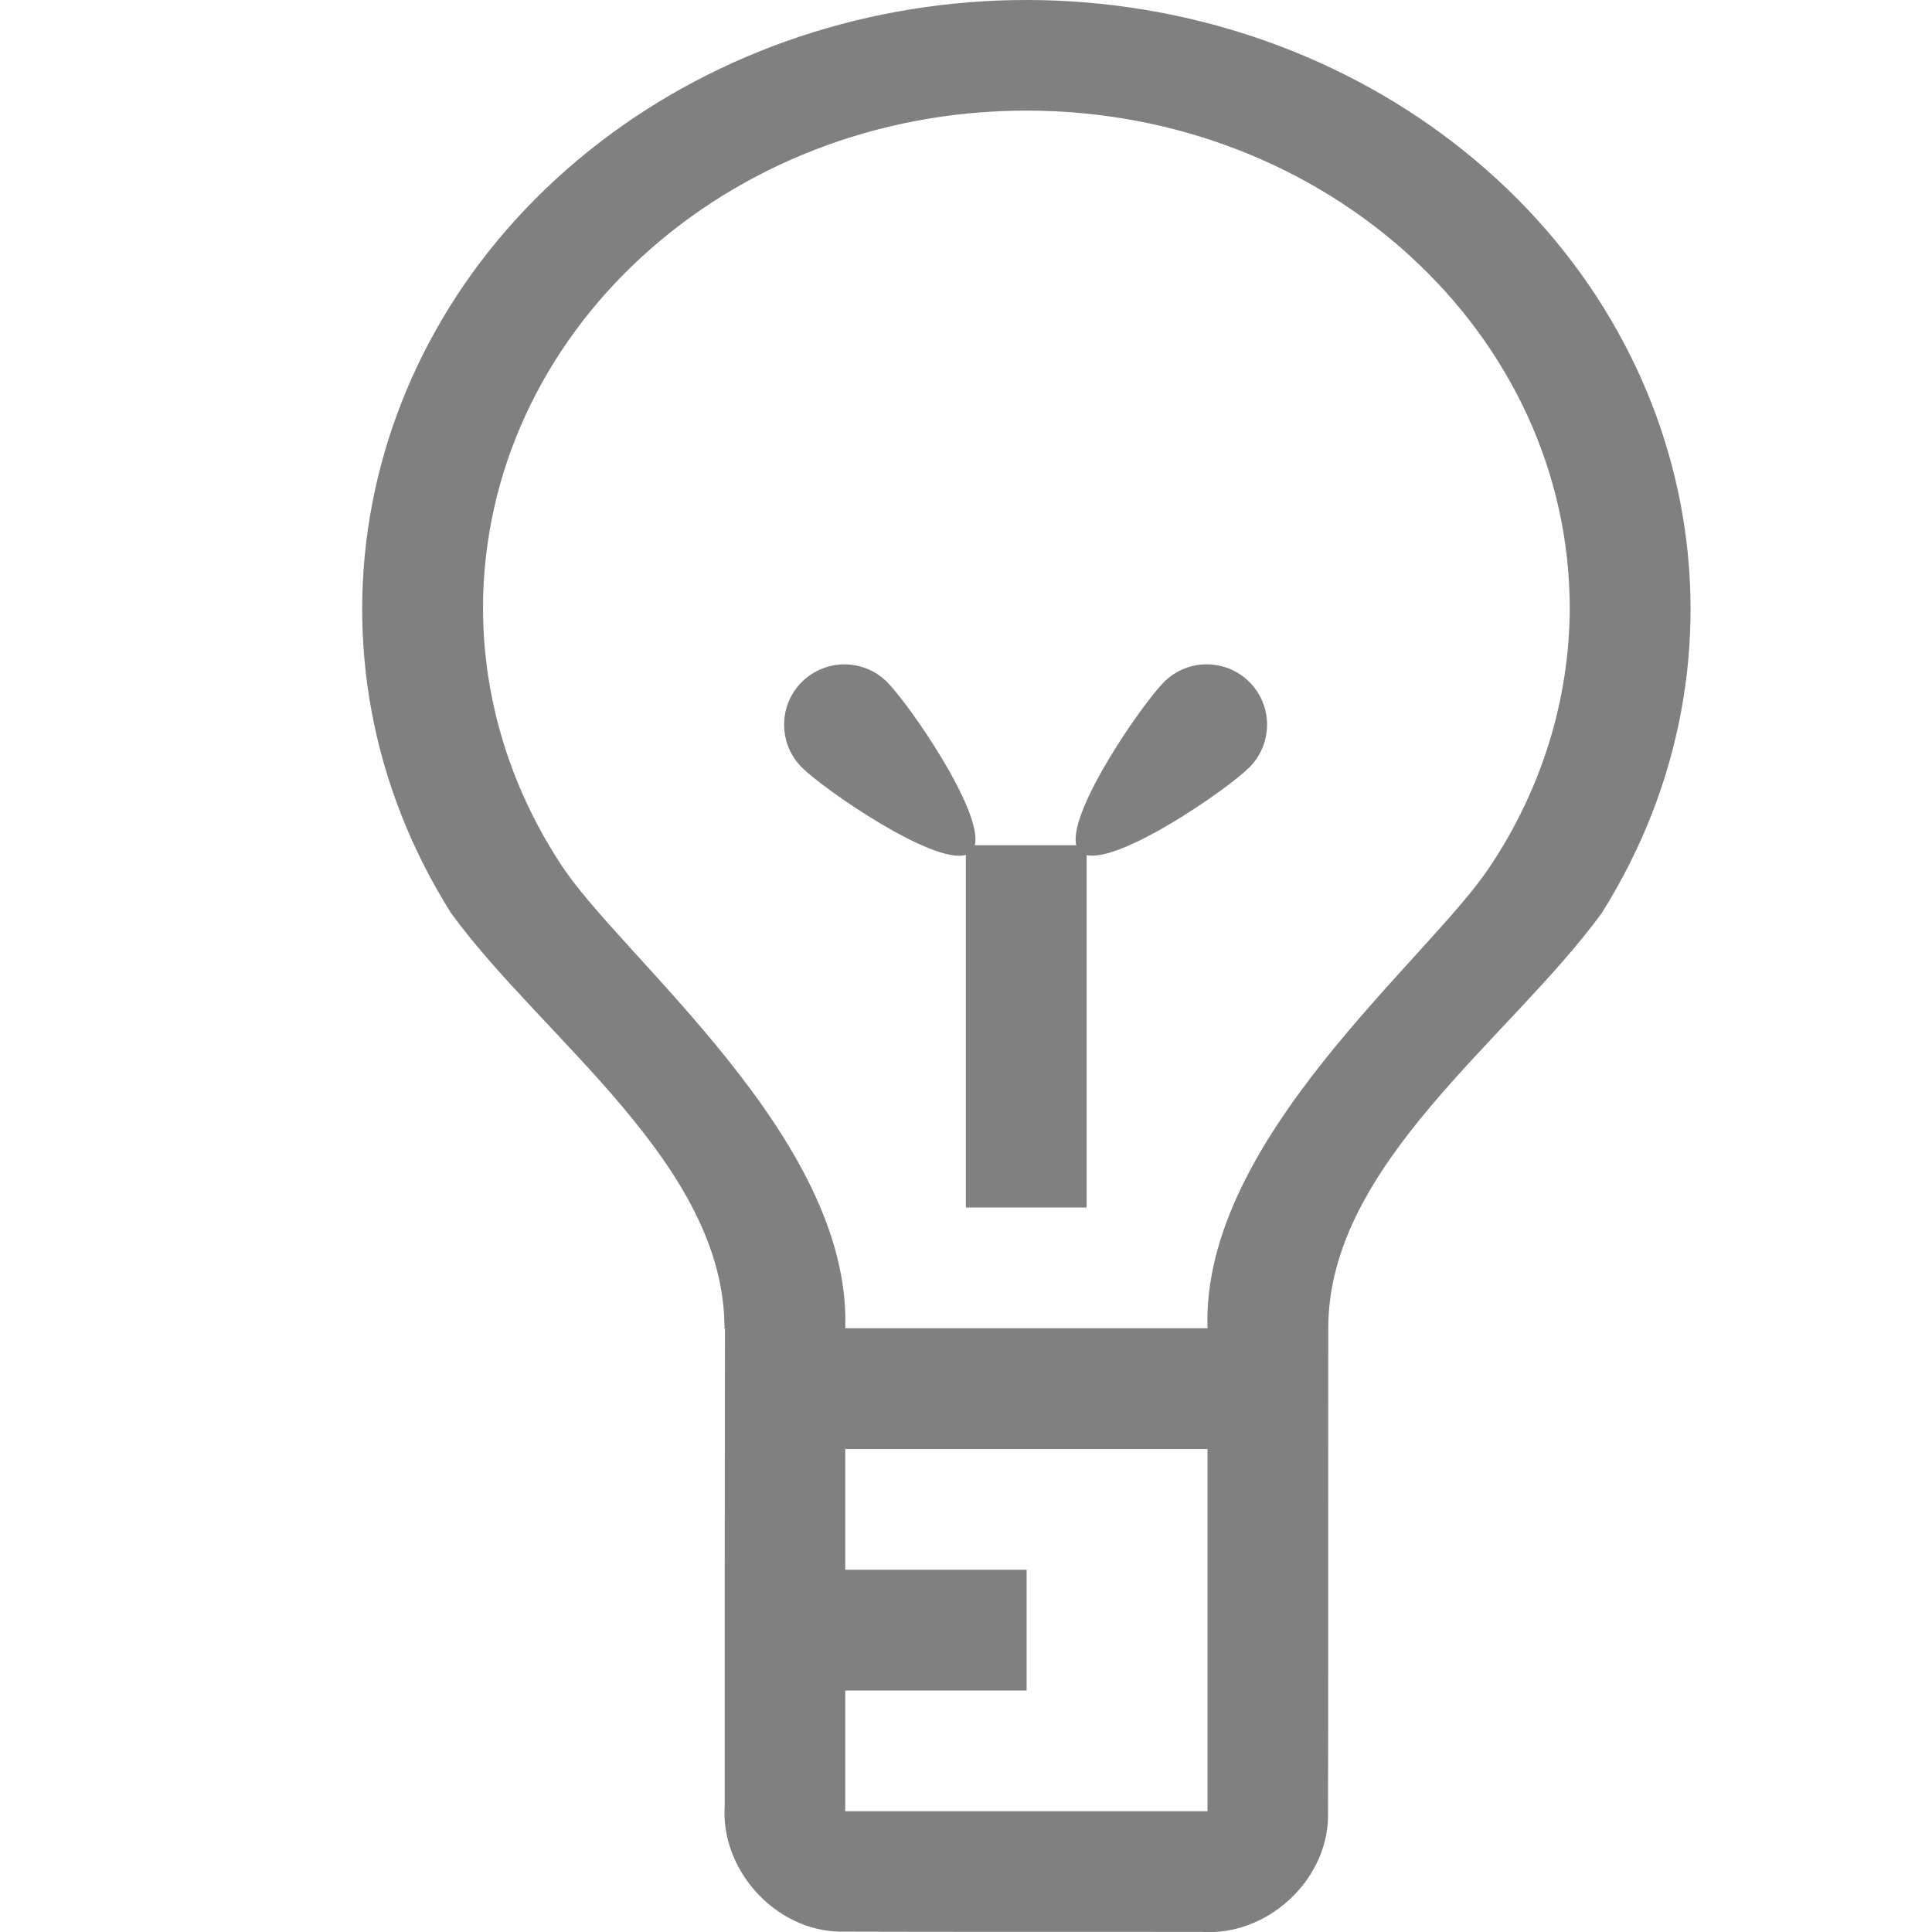
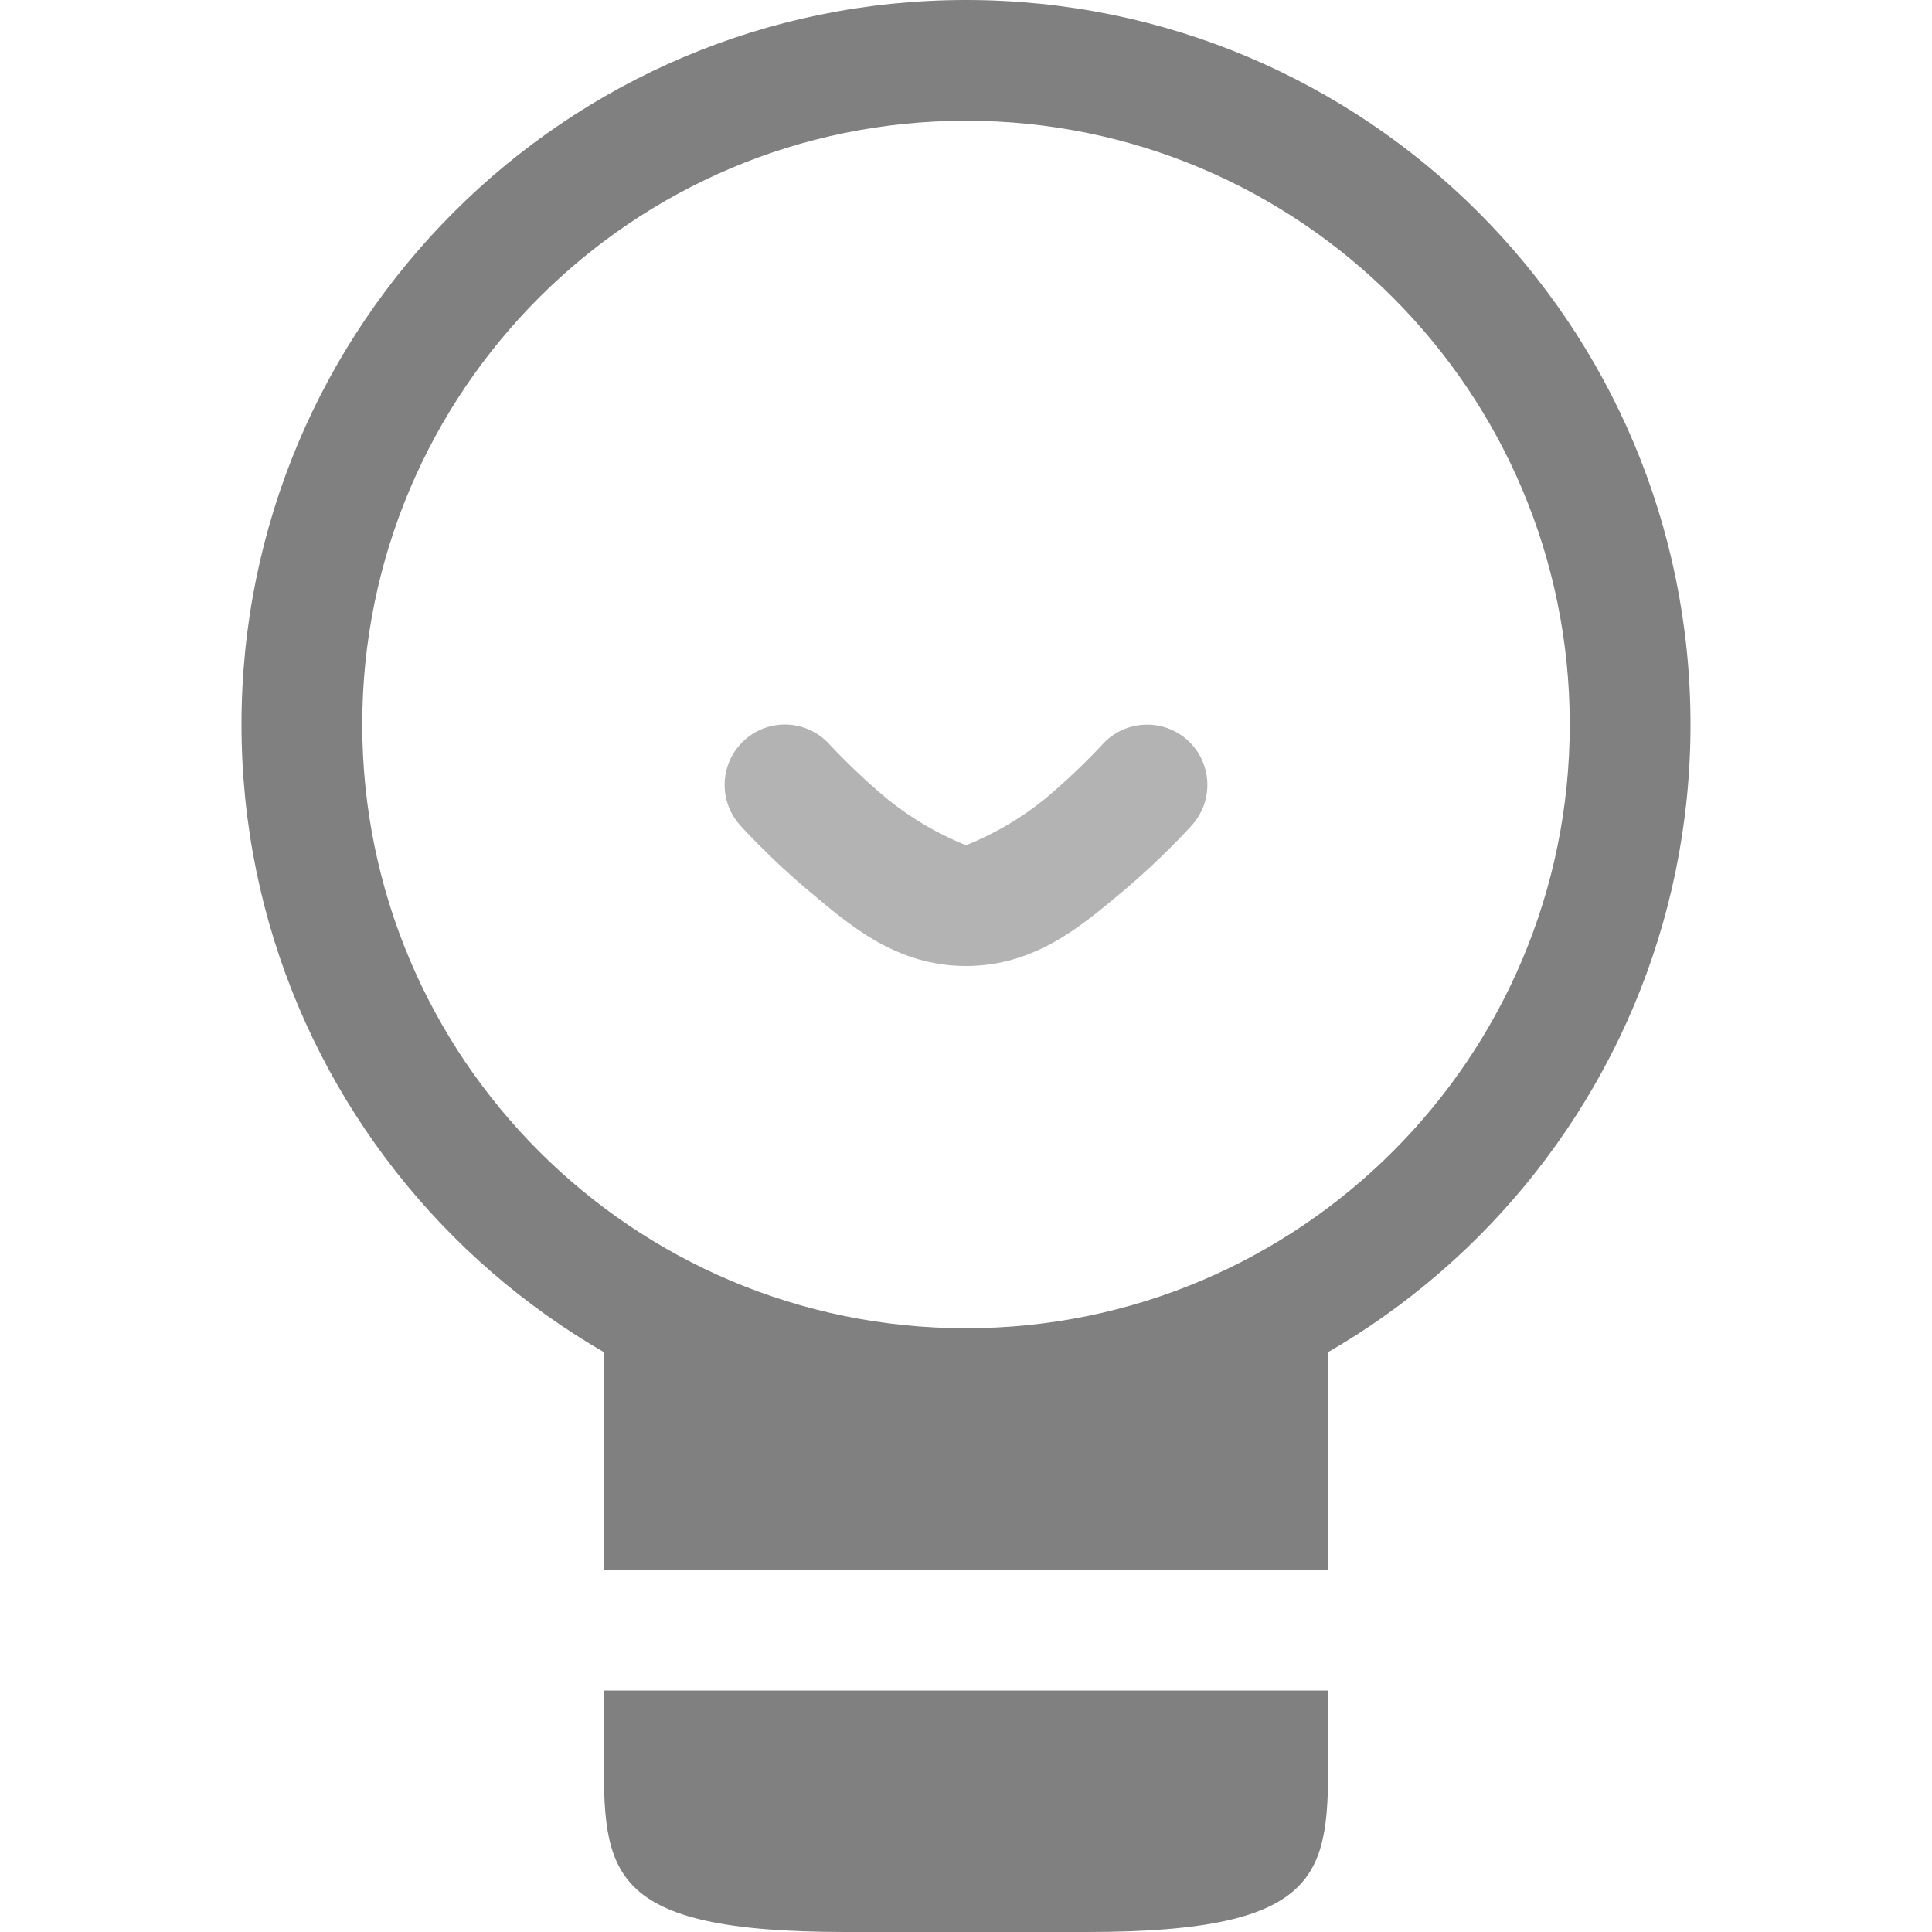
<svg xmlns="http://www.w3.org/2000/svg" height="16" width="16">
-   <path d="m8.51 0a5.5 5.042 0 0 0 -3.545 1.18 5.5 5.042 0 0 0 -1.229 6.383c.767 1.05 2.264 2.08 2.264 3.438h.004c0 0-.002 1.082-.002 2v1c-0.0.38 0.0.787 0 .947-.039.533.413 1.037.949 1.049 1.0.003 1.998.001 2.998.002.533.039 1.037-.412 1.049-.947.003-.666.001-3.384.002-4.051 0-1.357 1.497-2.388 2.264-3.438a5.5 5.042 0 0 0 -1.229-6.383 5.5 5.042 0 0 0 -3.525-1.18zm-.01.916a4.5 4.125 0 0 1 4.5 4.125 4.5 4.125 0 0 1 -.662 2.137c-.511.772-2.389 2.258-2.338 3.822h-3c.052-1.582-1.878-3.089-2.363-3.854a4.5 4.125 0 0 1 -.637-2.105 4.5 4.125 0 0 1 4.5-4.125zm-1.506 4.586c-.128 0-.256.049-.354.146-.195.195-.195.512 0 .707.183.183 1.084.805 1.359.725v2.92h1v-2.918c.288.062 1.167-.546 1.348-.727.195-.195.195-.512 0-.707-.195-.195-.512-.195-.707 0-.181.181-.795 1.068-.727 1.352h-.84c.069-.283-.545-1.17-.727-1.352-.098-.098-.226-.146-.354-.146zm.006 6.498h3v3h-3v-1h1.502v-1h-1.502z" fill="#808080" />
+   <path d="M8 0a6 6 0 00-6 6 6 6 0 006 6 6 6 0 006-6 6 6 0 00-6-6zm0 1a5 5 0 015 5 5 5 0 01-5 5 5 5 0 01-5-5 5 5 0 015-5z" fill="gray" fill-rule="evenodd" />
+   <path d="M5 11h6v2H5zM9 16H7c-2 0-2-.5-2-1.5V14h6v.5c0 1 0 1.5-2 1.5z" fill="gray" fill-rule="evenodd" />
+   <path style="line-height:normal;font-variant-ligatures:normal;font-variant-position:normal;font-variant-caps:normal;font-variant-numeric:normal;font-variant-alternates:normal;font-variant-east-asian:normal;font-feature-settings:normal;font-variation-settings:normal;text-indent:0;text-align:start;text-decoration-line:none;text-decoration-style:solid;text-decoration-color:#000;text-transform:none;text-orientation:mixed;white-space:normal;shape-padding:0;shape-margin:0;inline-size:0;isolation:auto;mix-blend-mode:normal;solid-color:#000;solid-opacity:1" d="M6.504 6a.5.5 0 00-.338.129.5.5 0 00-.037.705s.245.274.576.55C7.037 7.662 7.422 8 8 8s.963-.339 1.295-.615c.331-.277.576-.551.576-.551a.5.5 0 00-.037-.705.5.5 0 00-.705.037s-.206.226-.475.45A2.53 2.53 0 018 7a2.53 2.53 0 01-.654-.385c-.269-.223-.475-.449-.475-.449A.5.5 0 006.504 6z" color="#000" font-weight="400" font-family="sans-serif" overflow="visible" fill="gray" opacity=".6" />
</svg>
